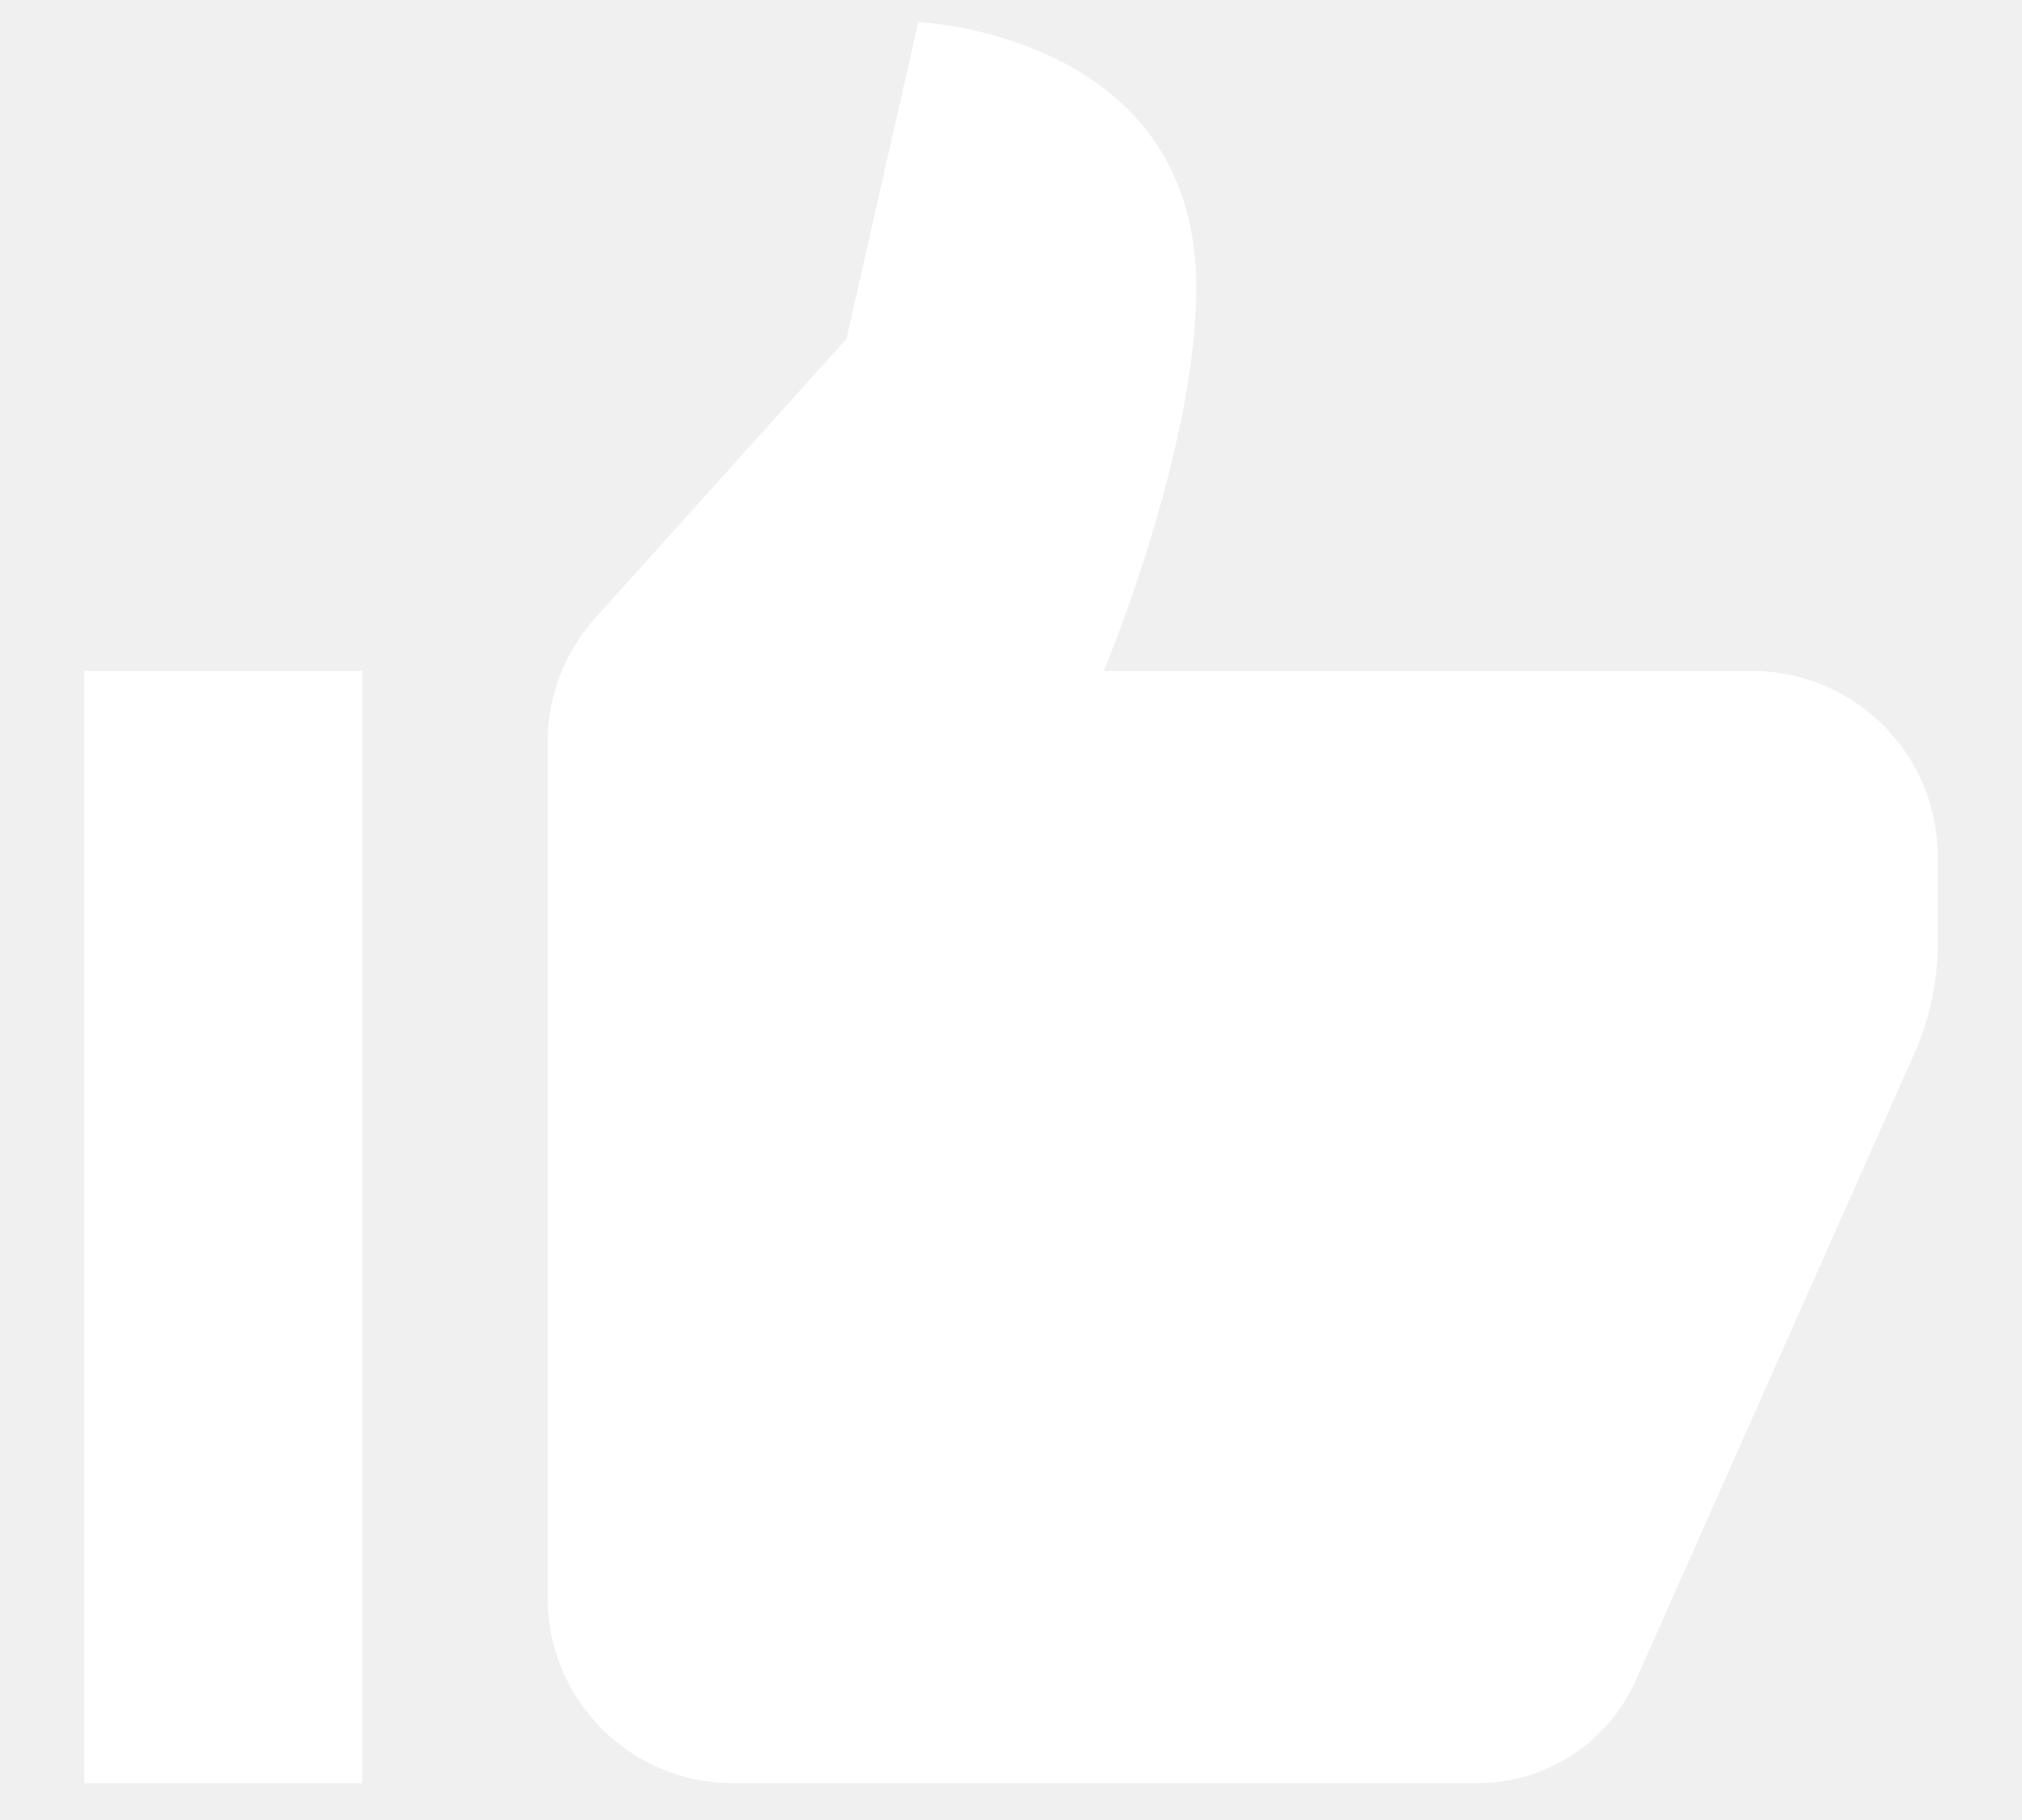
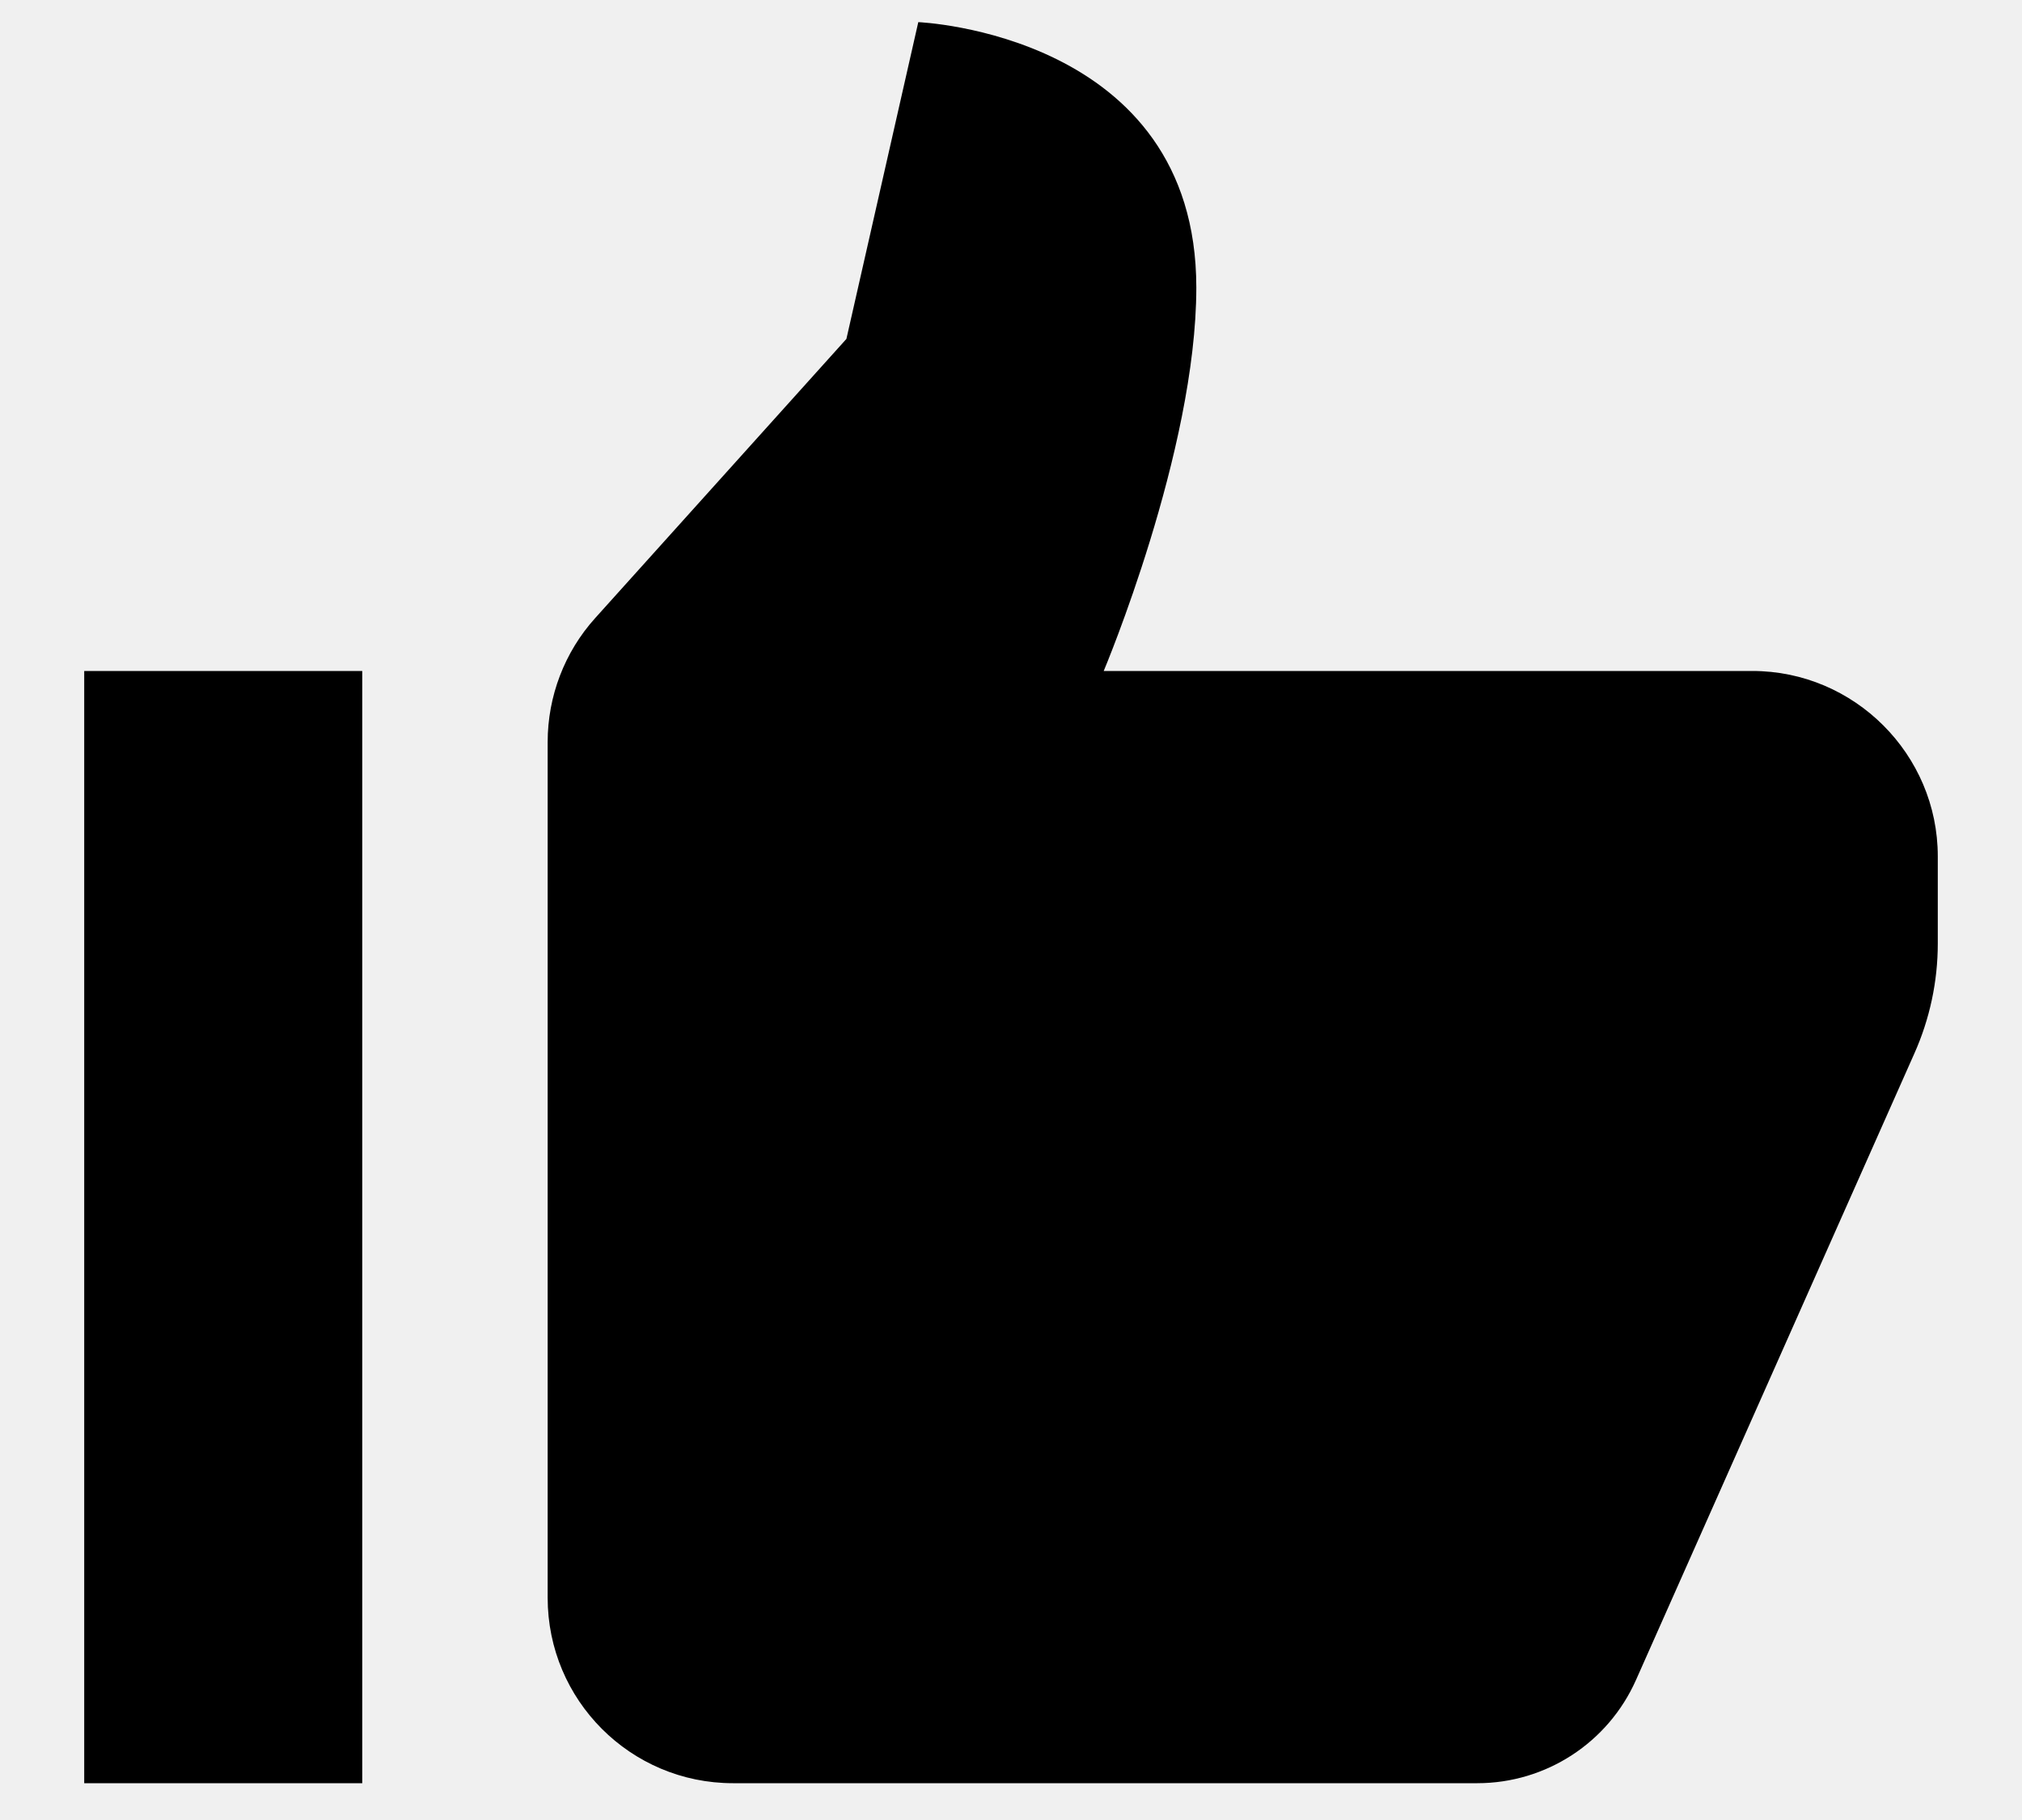
- <svg xmlns="http://www.w3.org/2000/svg" width="20" height="18" viewBox="0 0 20 18" fill="none">
-   <path d="M9.083 0.219L8.372 3.352L5.887 6.113C5.584 6.449 5.417 6.887 5.417 7.339V15.802C5.417 16.815 6.237 17.636 7.25 17.636H14.612C15.291 17.636 15.906 17.236 16.182 16.615L18.934 10.422C19.087 10.08 19.167 9.708 19.167 9.332V8.469C19.167 7.461 18.342 6.636 17.333 6.636H10.917C10.917 6.636 11.833 4.463 11.833 2.844C11.833 0.33 9.083 0.219 9.083 0.219ZM0.833 6.636V17.636H3.583V6.636H0.833Z" fill="white" />
+ <svg xmlns="http://www.w3.org/2000/svg" width="20" height="18" viewBox="0 0 20 18">
+   <path d="M9.083 0.219L8.372 3.352L5.887 6.113C5.584 6.449 5.417 6.887 5.417 7.339V15.802C5.417 16.815 6.237 17.636 7.25 17.636H14.612C15.291 17.636 15.906 17.236 16.182 16.615L18.934 10.422C19.087 10.08 19.167 9.708 19.167 9.332V8.469C19.167 7.461 18.342 6.636 17.333 6.636H10.917C10.917 6.636 11.833 4.463 11.833 2.844C11.833 0.33 9.083 0.219 9.083 0.219ZM0.833 6.636V17.636H3.583V6.636H0.833Z" />
</svg>
